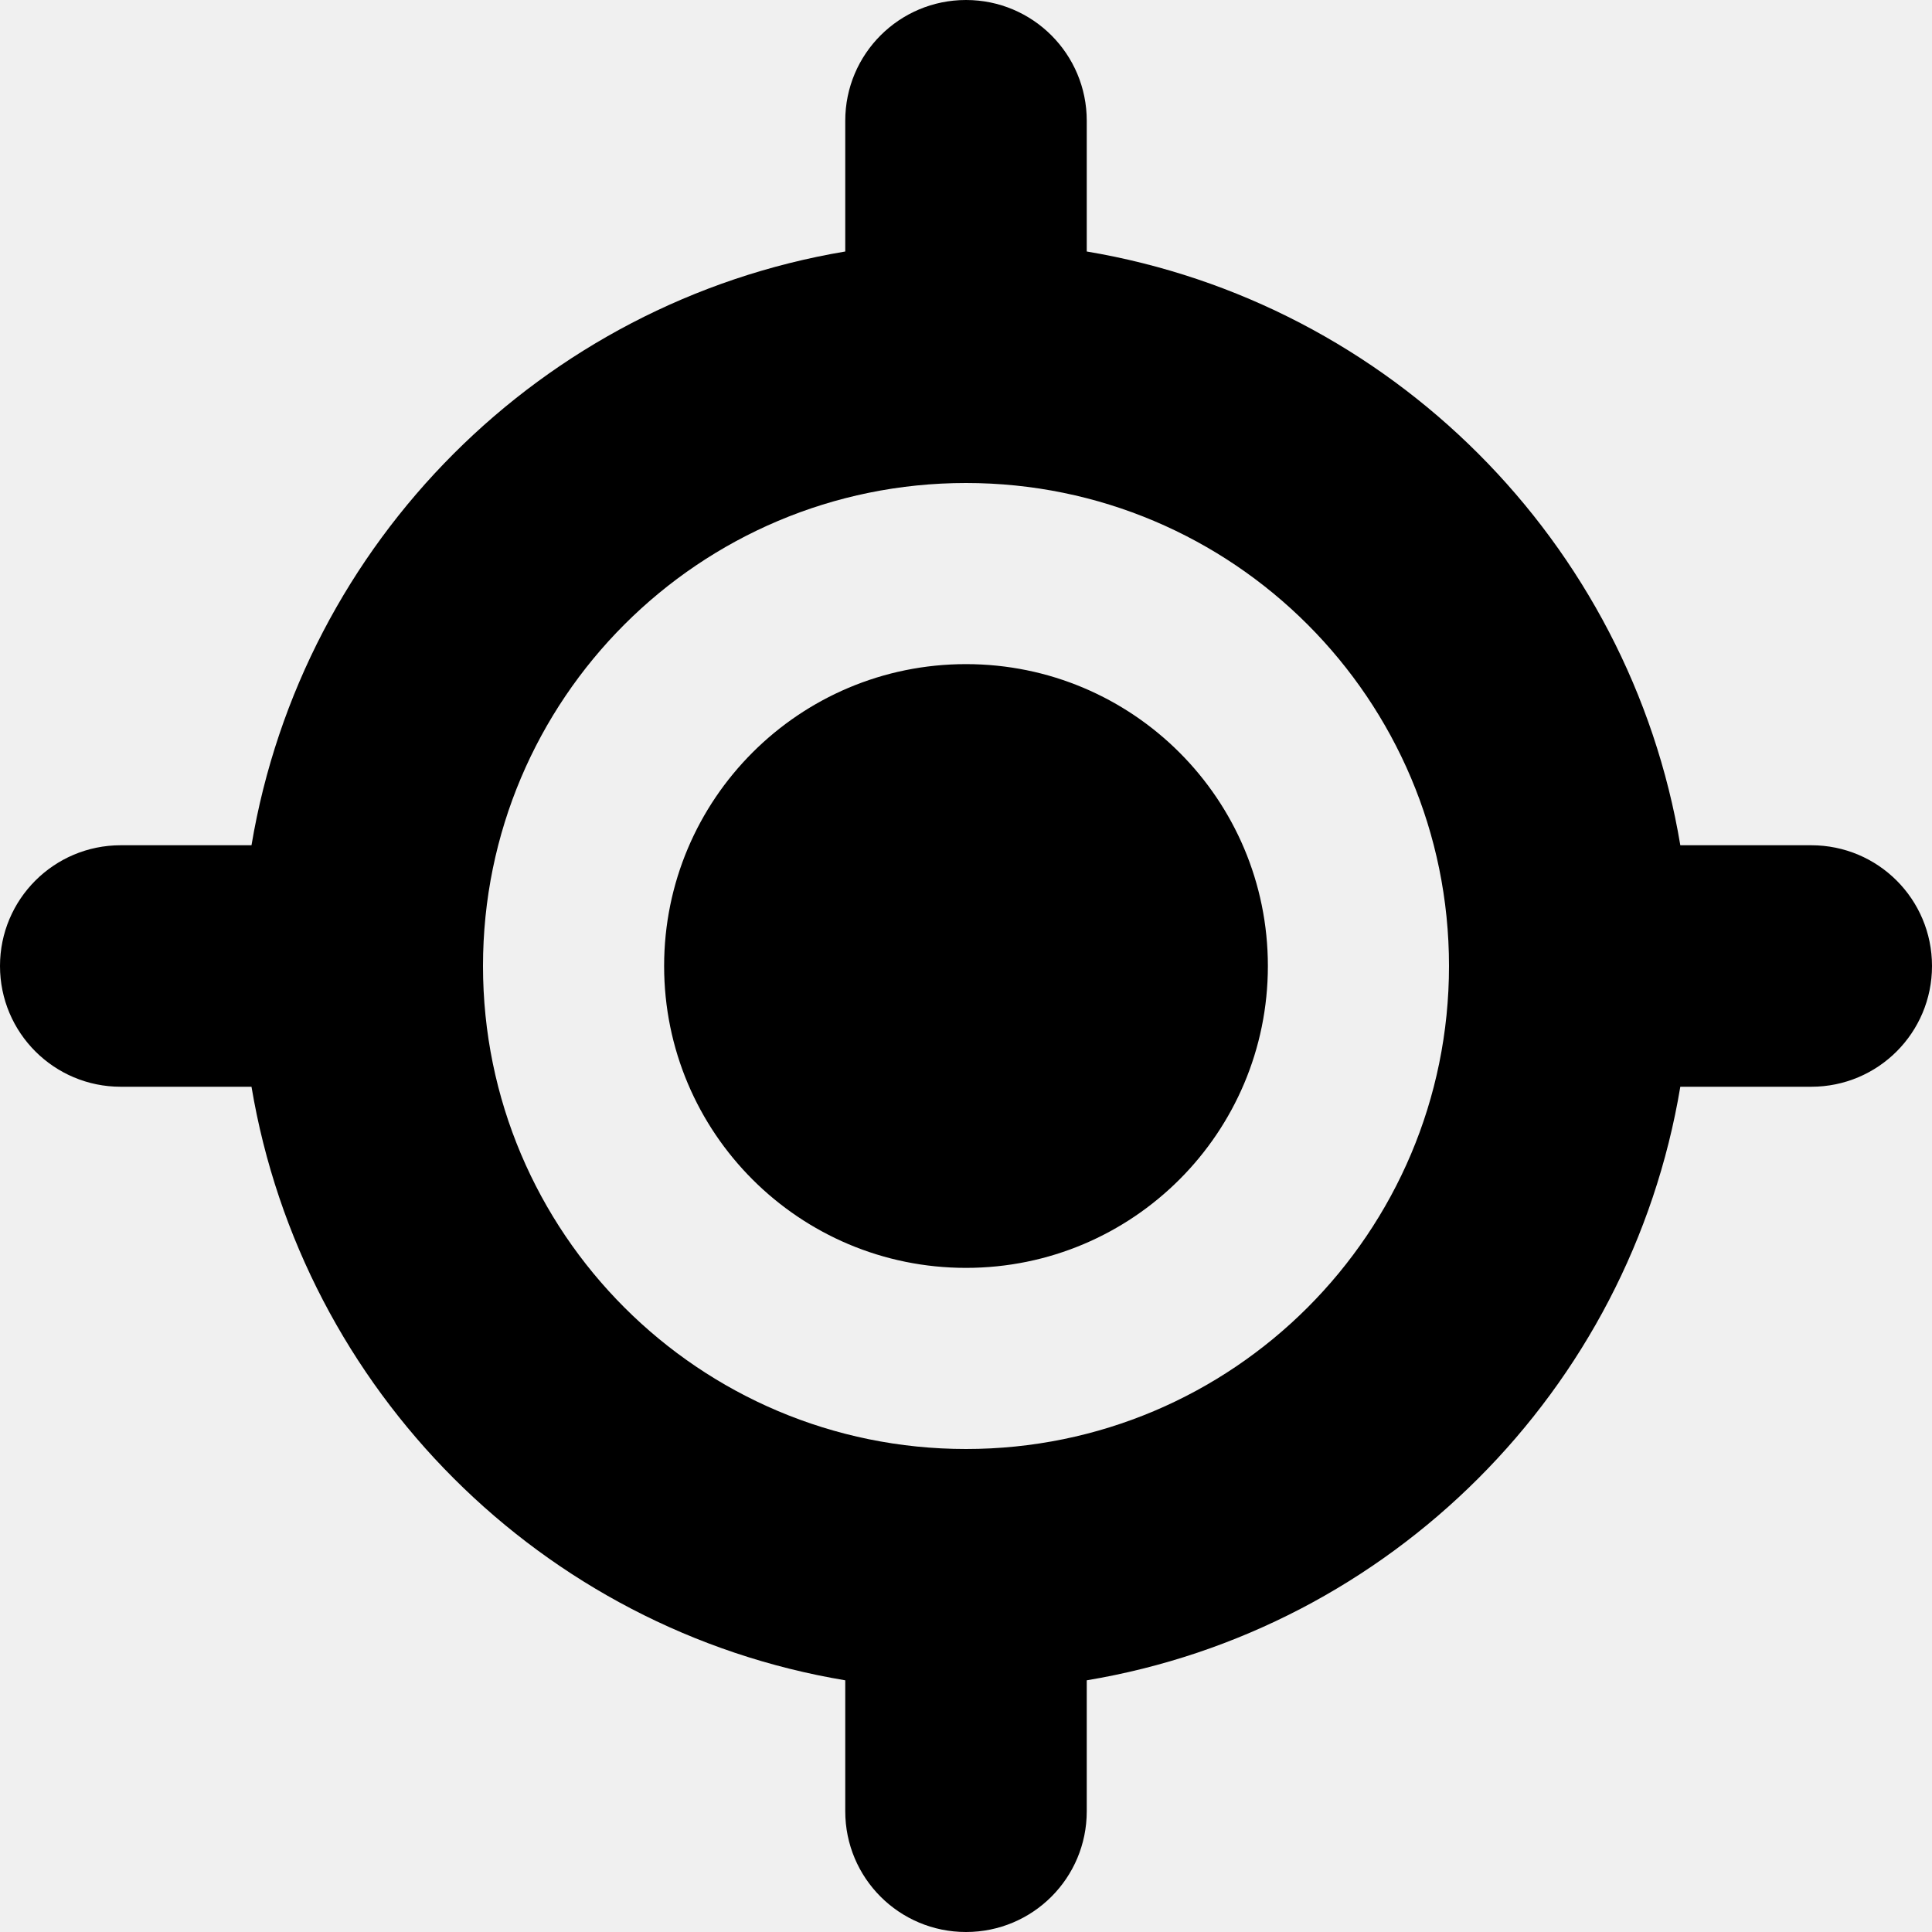
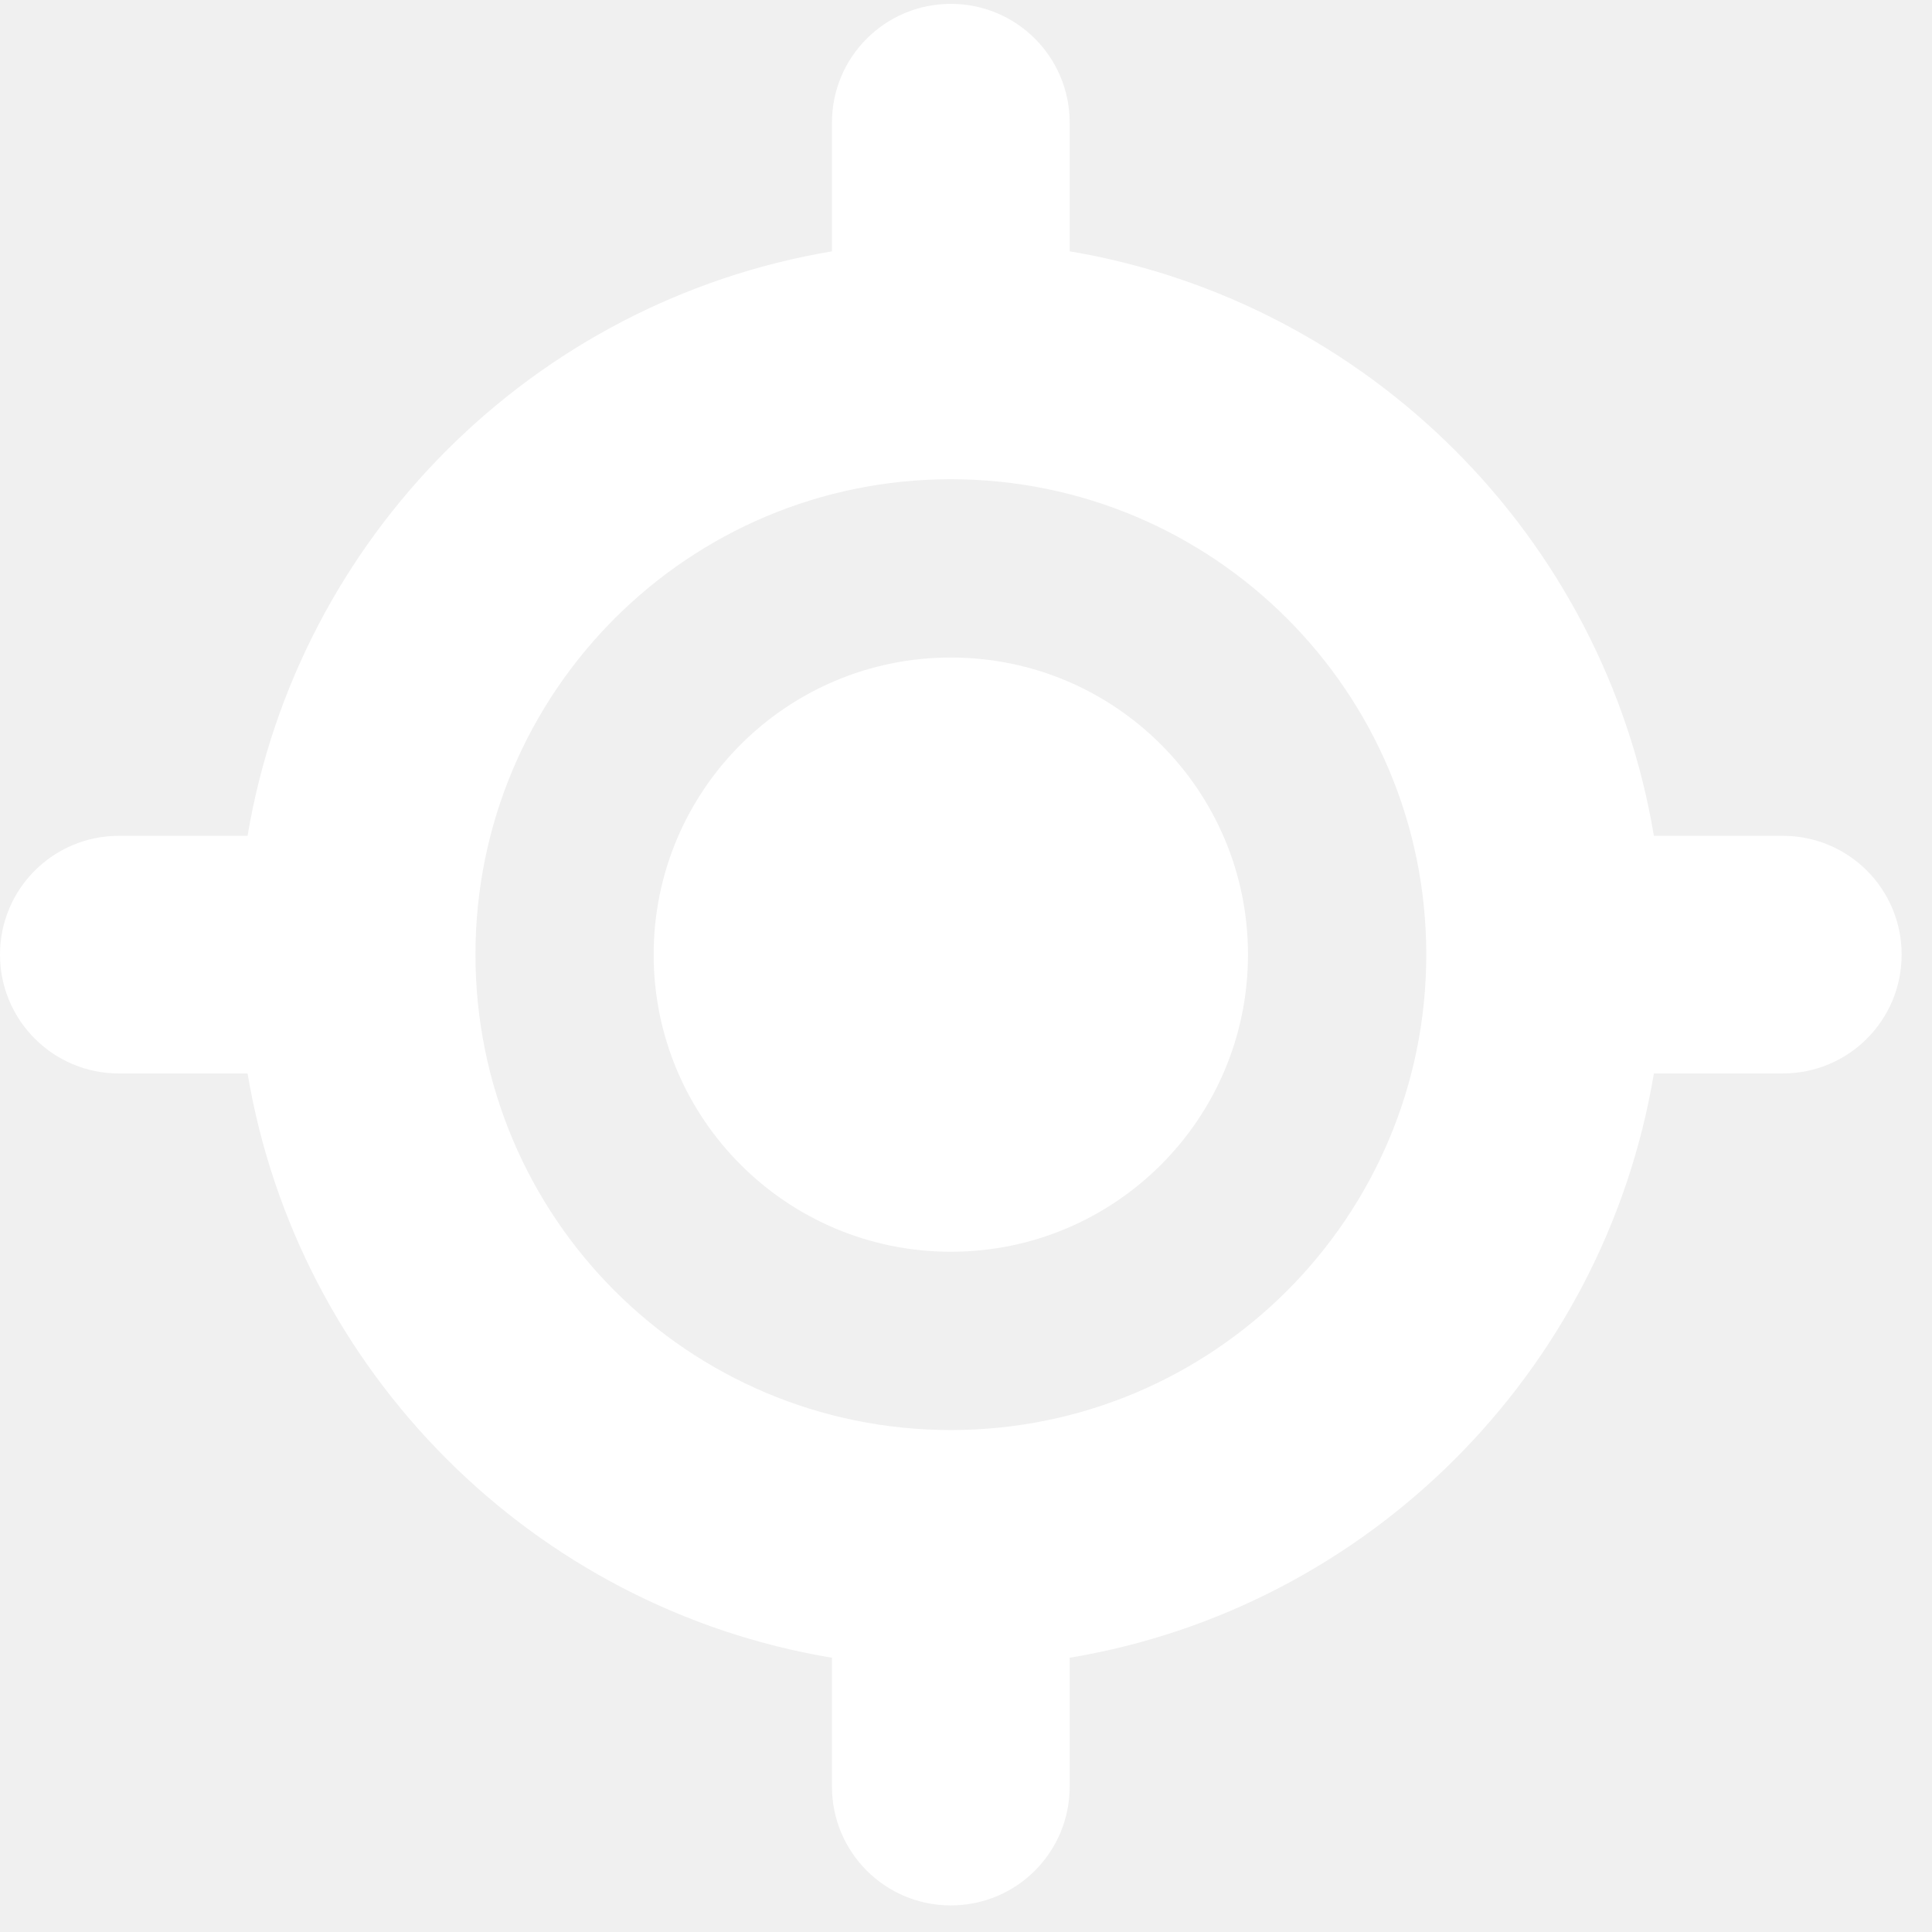
- <svg xmlns="http://www.w3.org/2000/svg" viewBox="0 0 512 512">
-   <path d="M176 256C176 211.8 211.8 176 256 176C300.2 176 336 211.8 336 256C336 300.2 300.2 336 256 336C211.8 336 176 300.2 176 256zM256 0C273.7 0 288 14.33 288 32V66.65C368.4 80.14 431.9 143.6 445.3 224H480C497.7 224 512 238.3 512 256C512 273.7 497.7 288 480 288H445.3C431.9 368.4 368.4 431.9 288 445.3V480C288 497.7 273.7 512 256 512C238.3 512 224 497.7 224 480V445.3C143.6 431.9 80.14 368.4 66.65 288H32C14.33 288 0 273.7 0 256C0 238.3 14.33 224 32 224H66.65C80.14 143.6 143.6 80.14 224 66.65V32C224 14.33 238.3 0 256 0zM128 256C128 326.7 185.3 384 256 384C326.7 384 384 326.7 384 256C384 185.3 326.7 128 256 128C185.3 128 128 185.3 128 256z" />
+ <svg xmlns="http://www.w3.org/2000/svg" width="21" height="21" viewBox="0 0 21 21" fill="none">
+   <g clip-path="url(#clip0_22_51)">
+     <path d="M7.105 10.376C7.105 8.592 8.551 7.147 10.335 7.147C12.12 7.147 13.565 8.592 13.565 10.376C13.565 12.161 12.12 13.606 10.335 13.606C8.551 13.606 7.105 12.161 7.105 10.376ZM10.335 0.042C11.05 0.042 11.627 0.62 11.627 1.333V2.732C14.873 3.277 17.436 5.839 17.977 9.085H19.378C20.093 9.085 20.67 9.662 20.67 10.376C20.67 11.091 20.093 11.668 19.378 11.668H17.977C17.436 14.914 14.873 17.478 11.627 18.019V19.419C11.627 20.134 11.05 20.711 10.335 20.711C9.621 20.711 9.043 20.134 9.043 19.419V18.019C5.797 17.478 3.236 14.914 2.691 11.668H1.292C0.579 11.668 0 11.091 0 10.376C0 9.662 0.579 9.085 1.292 9.085H2.691C3.236 5.839 5.797 3.277 9.043 2.732V1.333C9.043 0.62 9.621 0.042 10.335 0.042ZM5.168 10.376C5.168 13.231 7.481 15.544 10.335 15.544C13.189 15.544 15.503 13.231 15.503 10.376C15.503 7.522 13.189 5.209 10.335 5.209C7.481 5.209 5.168 7.522 5.168 10.376Z" fill="white" />
+   </g>
+   <defs>
+     <clipPath id="clip0_22_51">
+       <rect width="20.67" height="20.67" fill="white" transform="translate(0 0.0415039)" />
+     </clipPath>
+   </defs>
</svg>
